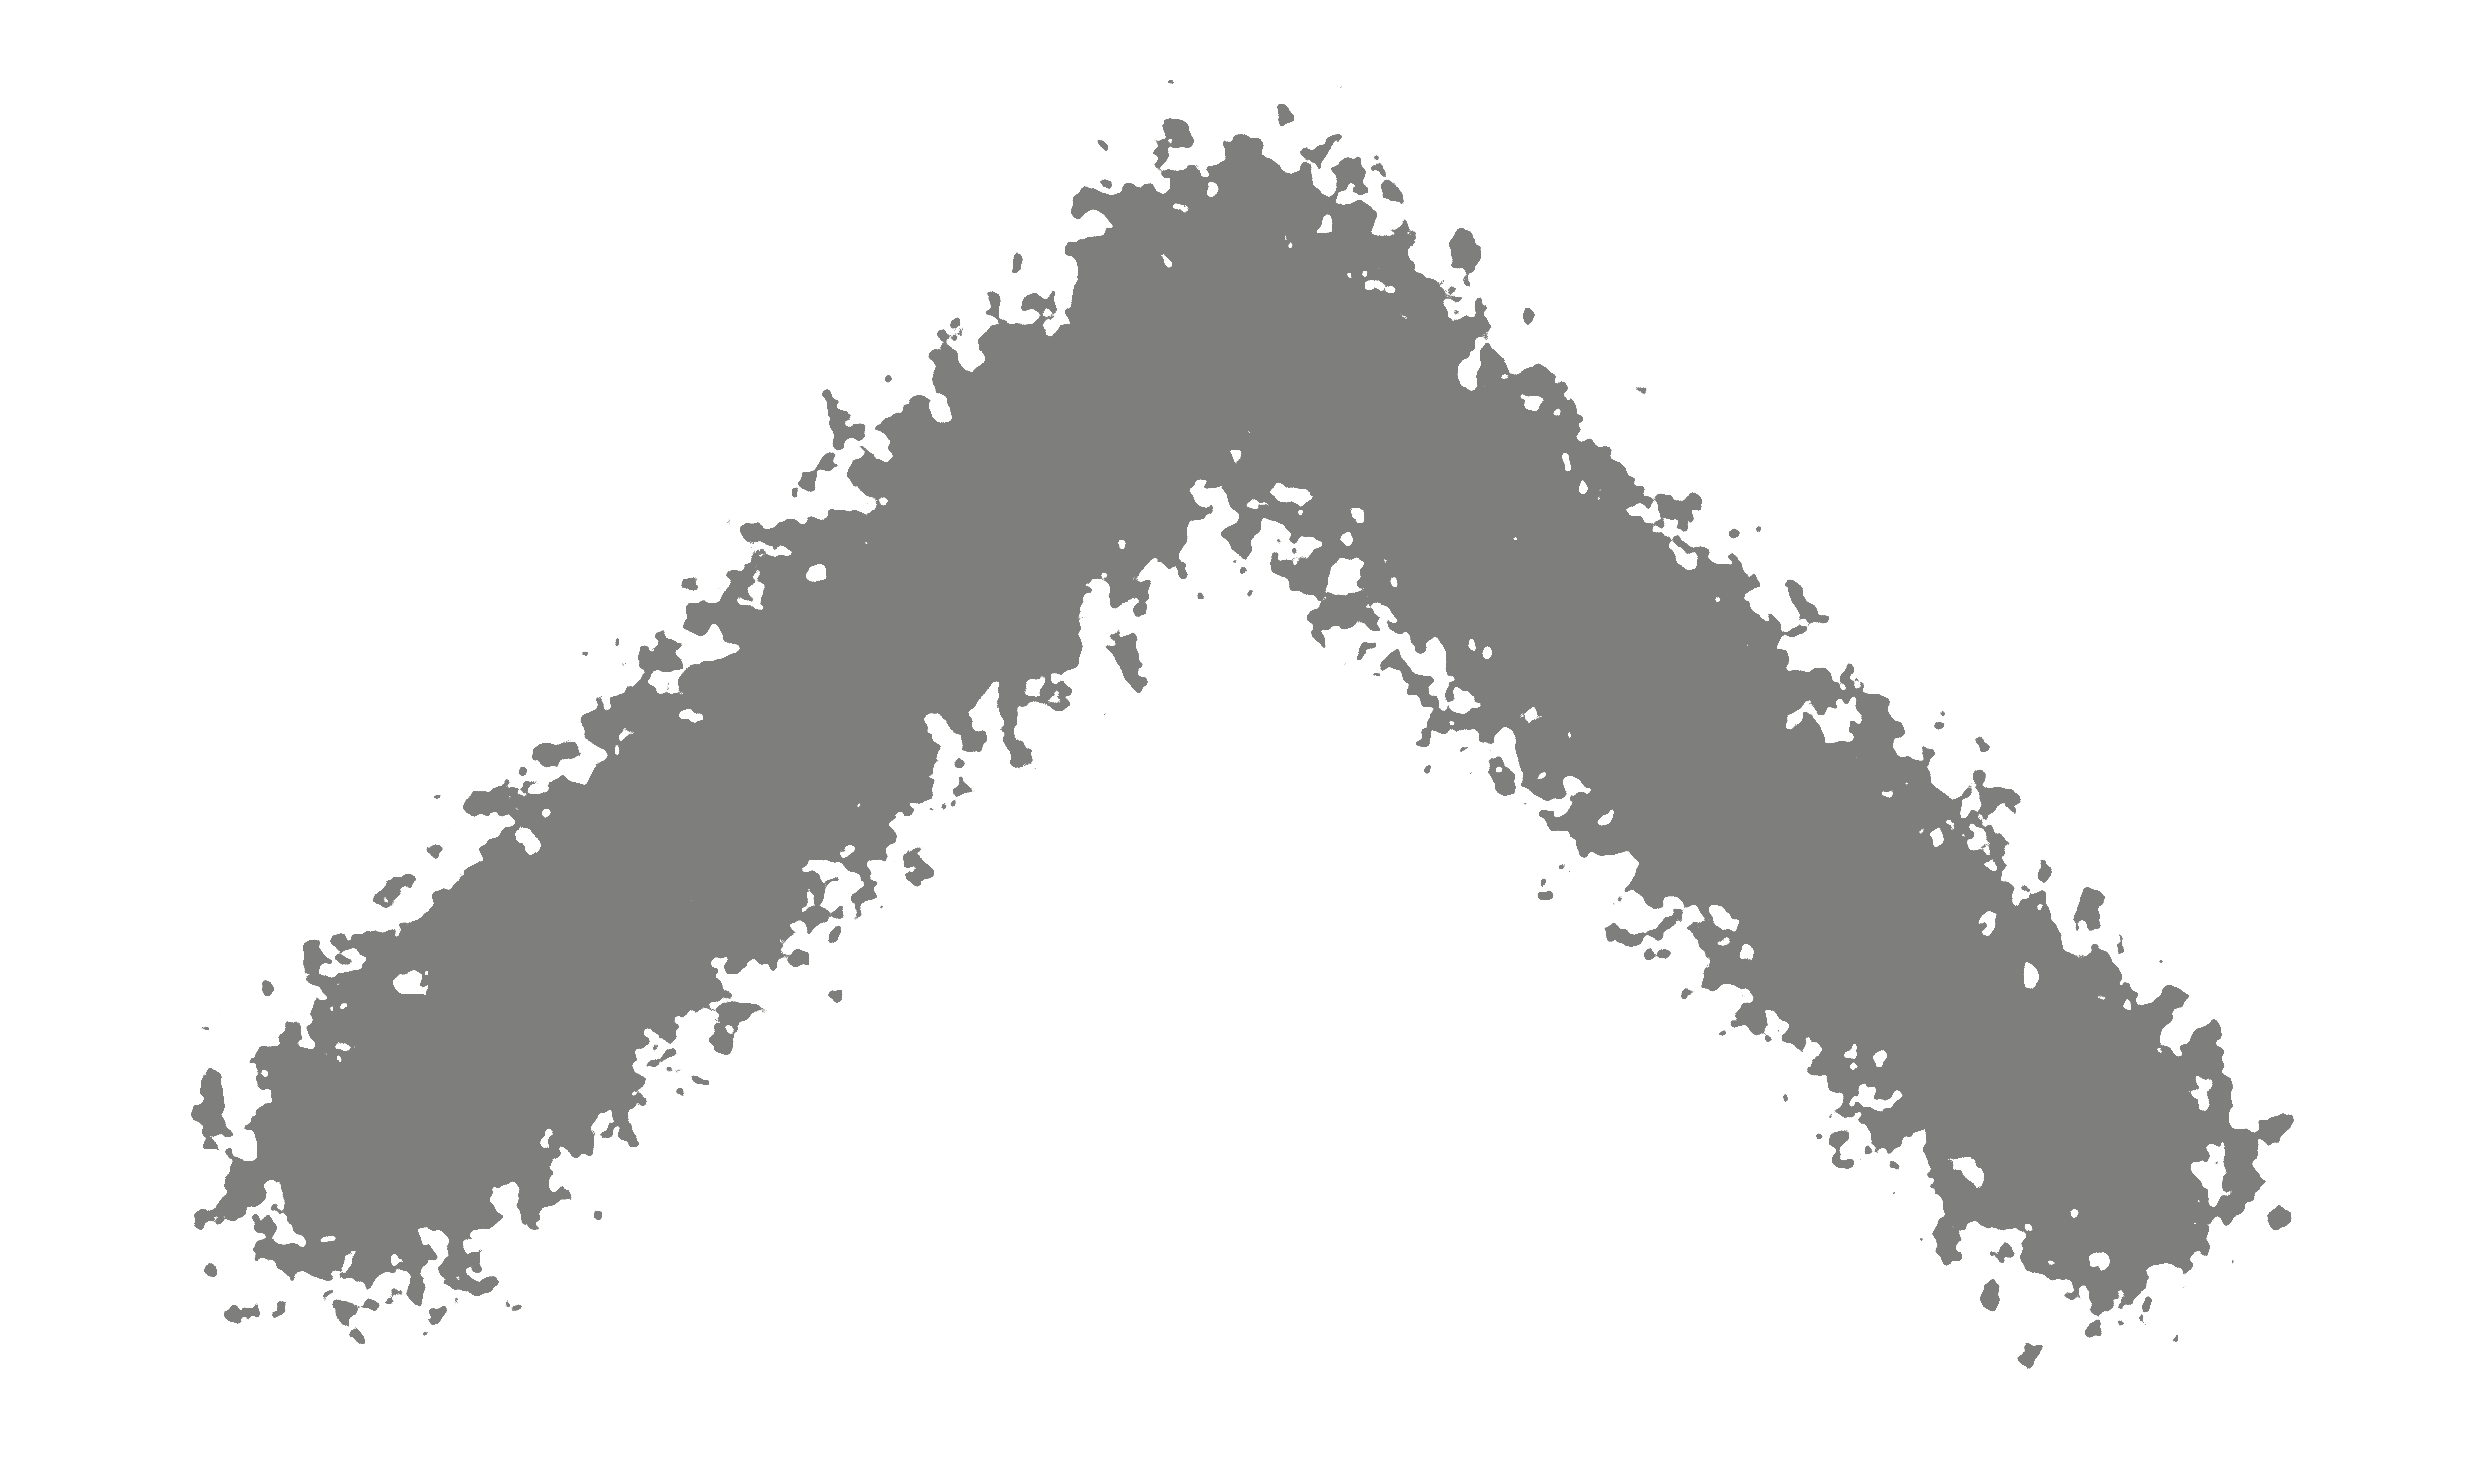
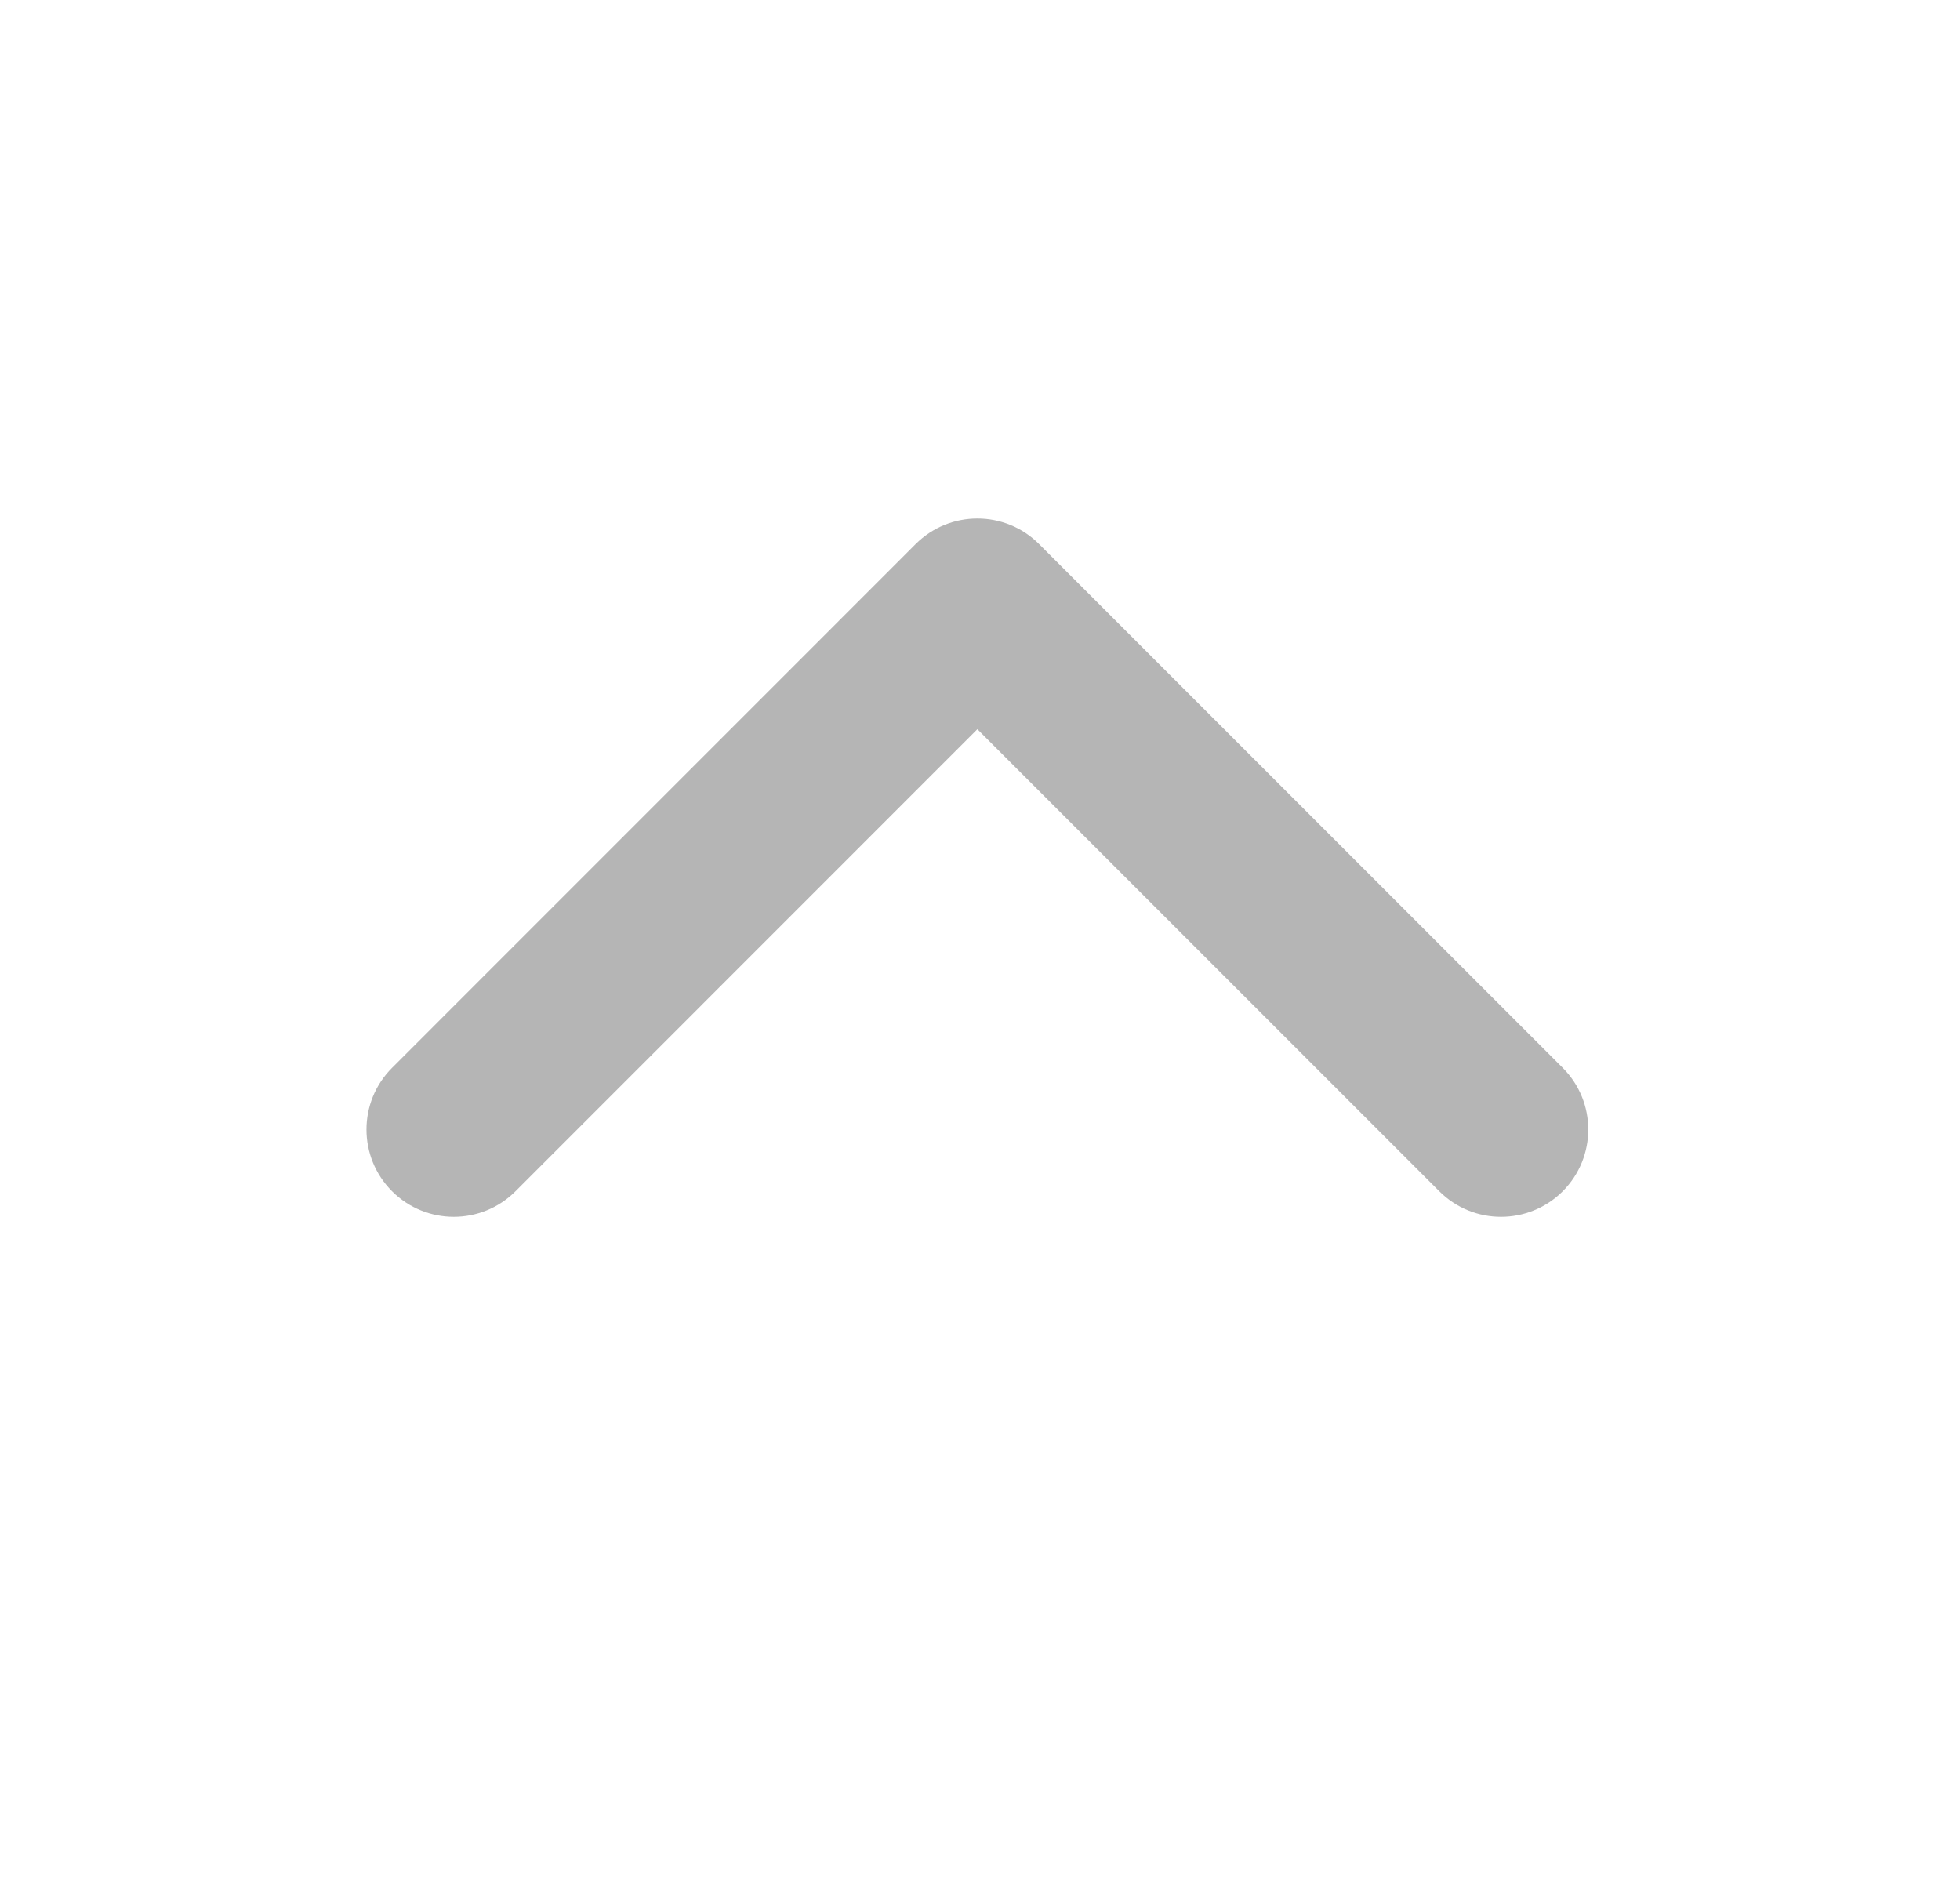
- <svg xmlns="http://www.w3.org/2000/svg" width="20" height="12" viewBox="0 0 20 12" fill="none">
-   <g filter="url(#filter0_g_3897_5362)">
-     <path d="M17.824 10.158C17.369 10.614 16.63 10.614 16.174 10.158L9.999 3.983L3.824 10.158C3.369 10.614 2.63 10.614 2.174 10.158C1.719 9.703 1.719 8.964 2.174 8.508L9.174 1.508C9.63 1.053 10.369 1.053 10.824 1.508L17.824 8.508C18.28 8.964 18.28 9.703 17.824 10.158Z" fill="#7E7E7C" />
-   </g>
-   <defs>
-     <filter id="filter0_g_3897_5362" x="0.832" y="0.167" width="18.334" height="11.333" filterUnits="userSpaceOnUse" color-interpolation-filters="sRGB">
-       <feFlood flood-opacity="0" result="BackgroundImageFix" />
-       <feBlend mode="normal" in="SourceGraphic" in2="BackgroundImageFix" result="shape" />
-       <feTurbulence type="fractalNoise" baseFrequency="3.333 3.333" numOctaves="3" seed="8014" />
-       <feDisplacementMap in="shape" scale="2" xChannelSelector="R" yChannelSelector="G" result="displacedImage" width="100%" height="100%" />
-       <feMerge result="effect1_texture_3897_5362">
-         <feMergeNode in="displacedImage" />
-       </feMerge>
-     </filter>
-   </defs>
+ <svg xmlns="http://www.w3.org/2000/svg" width="29" height="28" viewBox="0 0 29 28" fill="none">
+   <path d="M23.122 17.622C22.617 18.126 21.8 18.126 21.296 17.622L14.461 10.787L7.627 17.622C7.123 18.126 6.305 18.126 5.801 17.622C5.296 17.117 5.296 16.3 5.801 15.796L13.548 8.048C14.053 7.544 14.87 7.544 15.374 8.048L23.122 15.796C23.626 16.3 23.626 17.117 23.122 17.622Z" fill="#B5B5B5" />
</svg>
